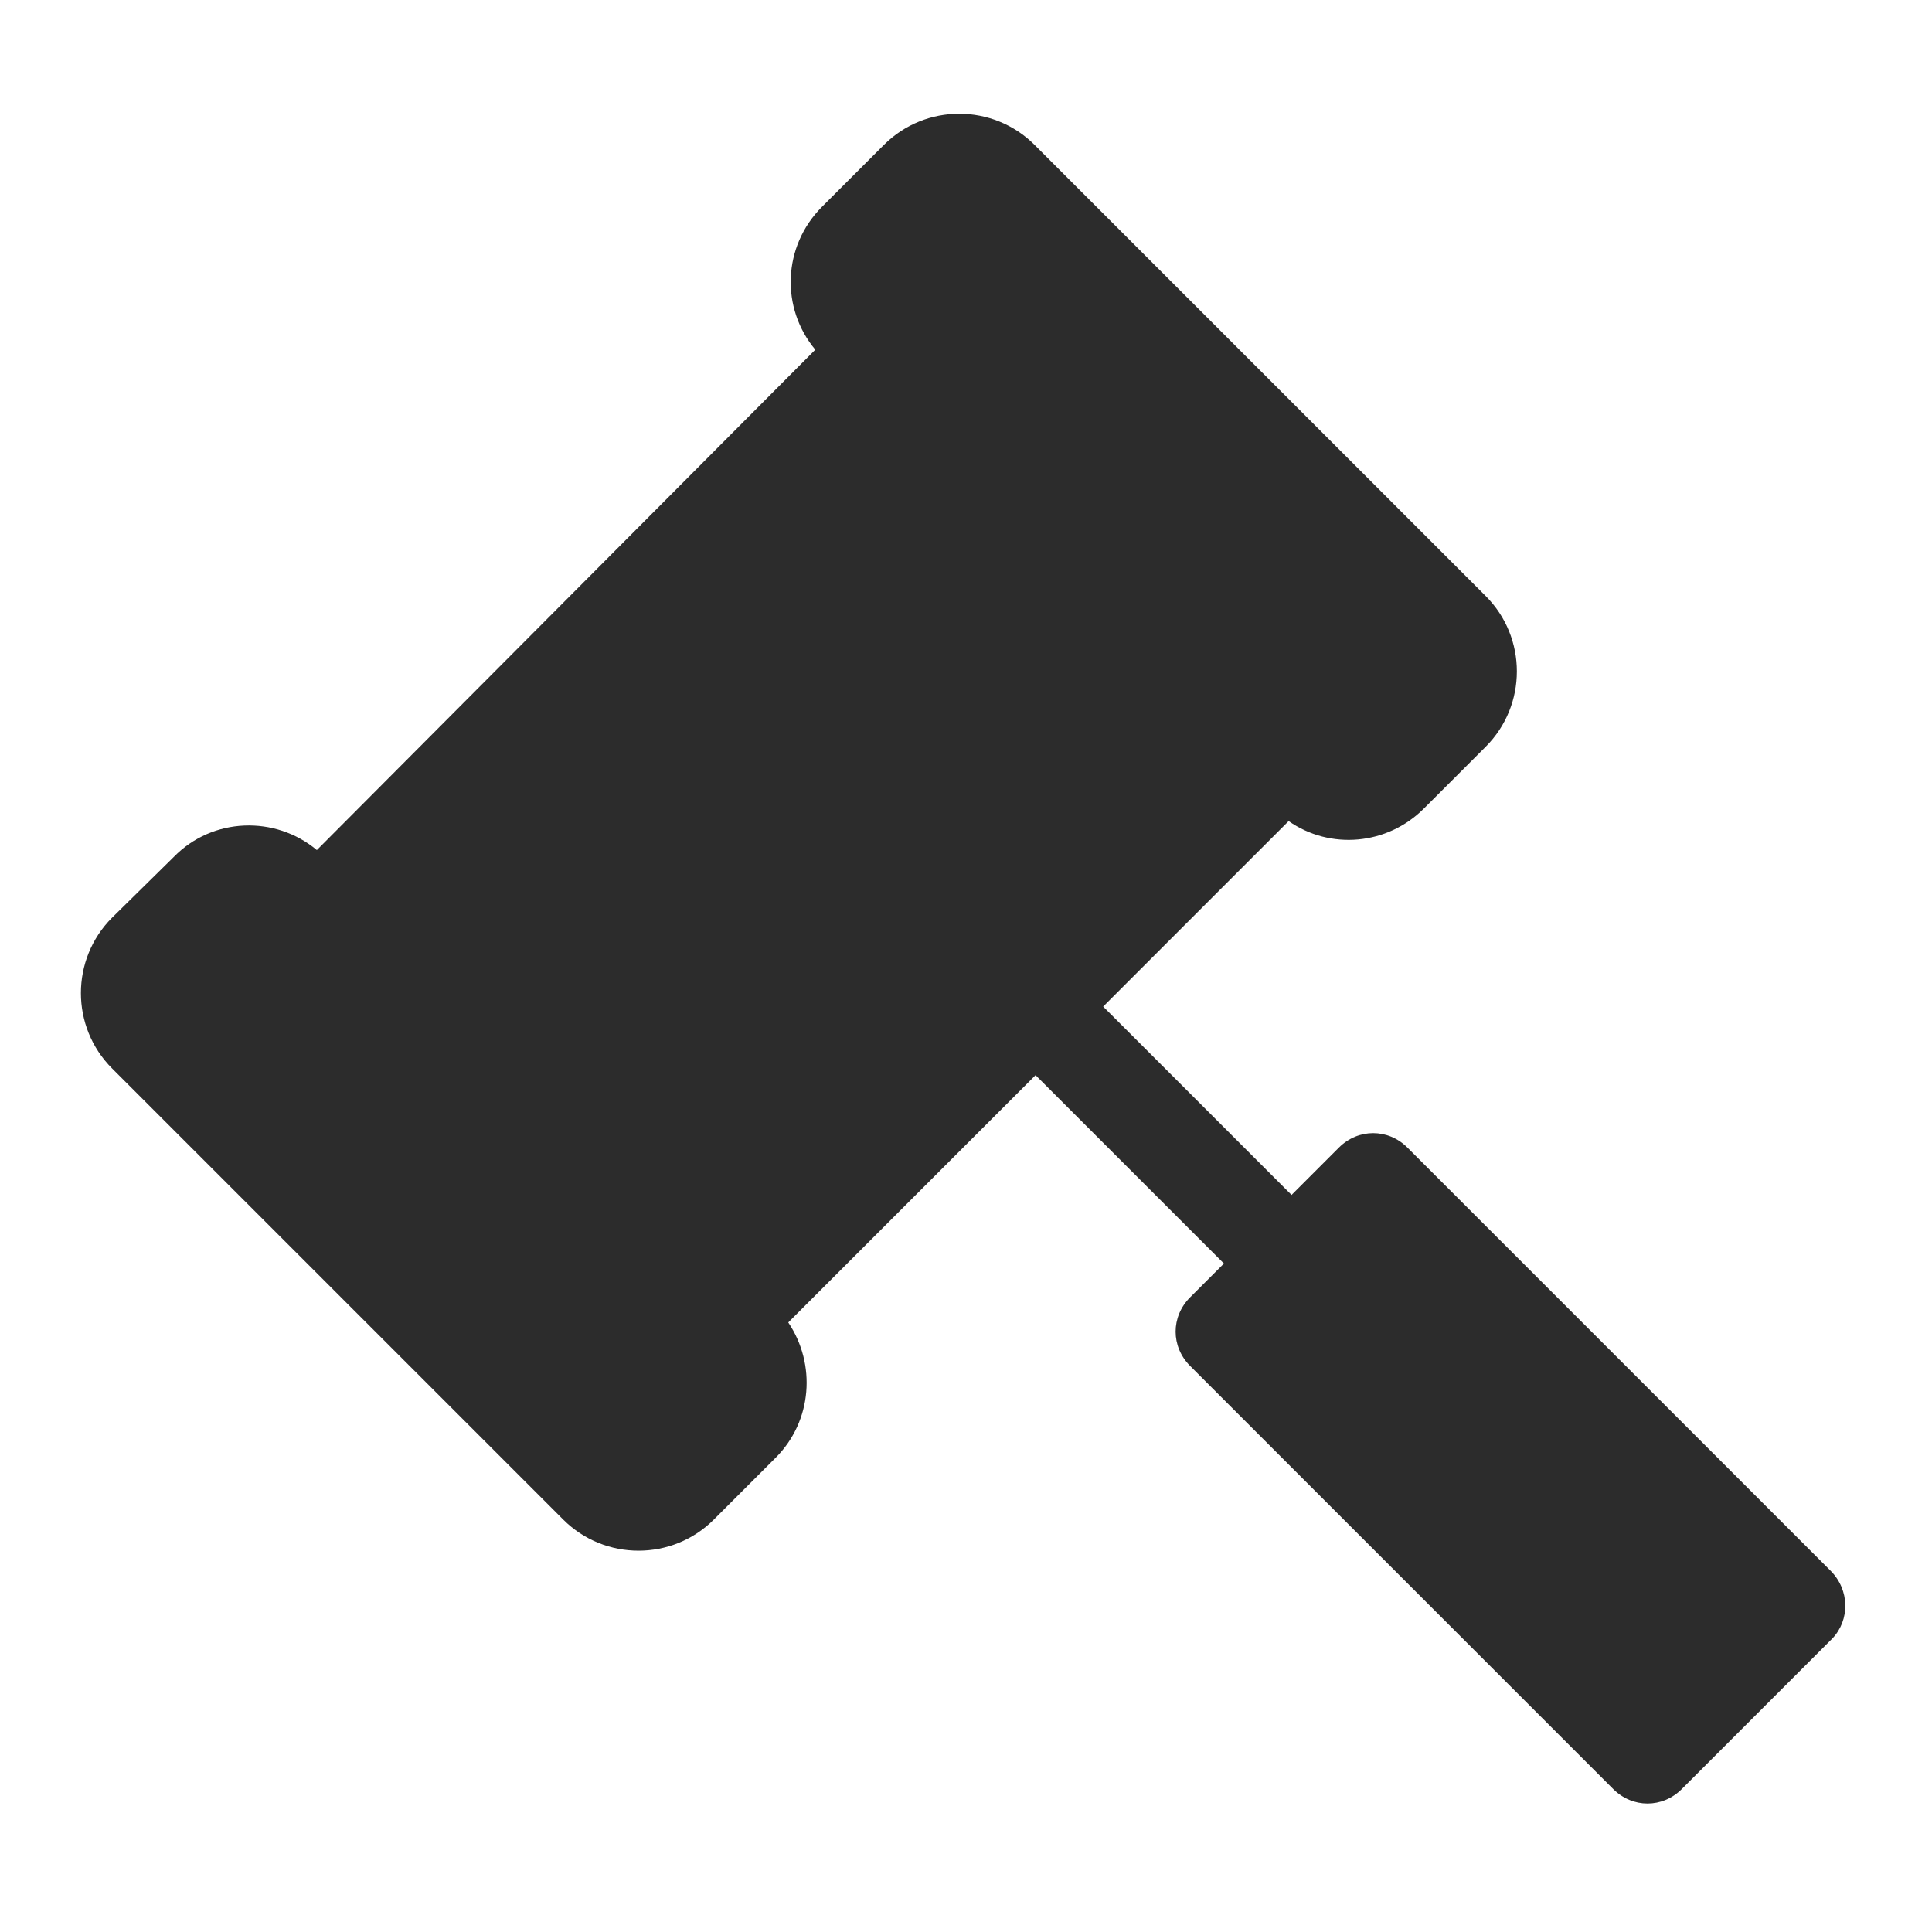
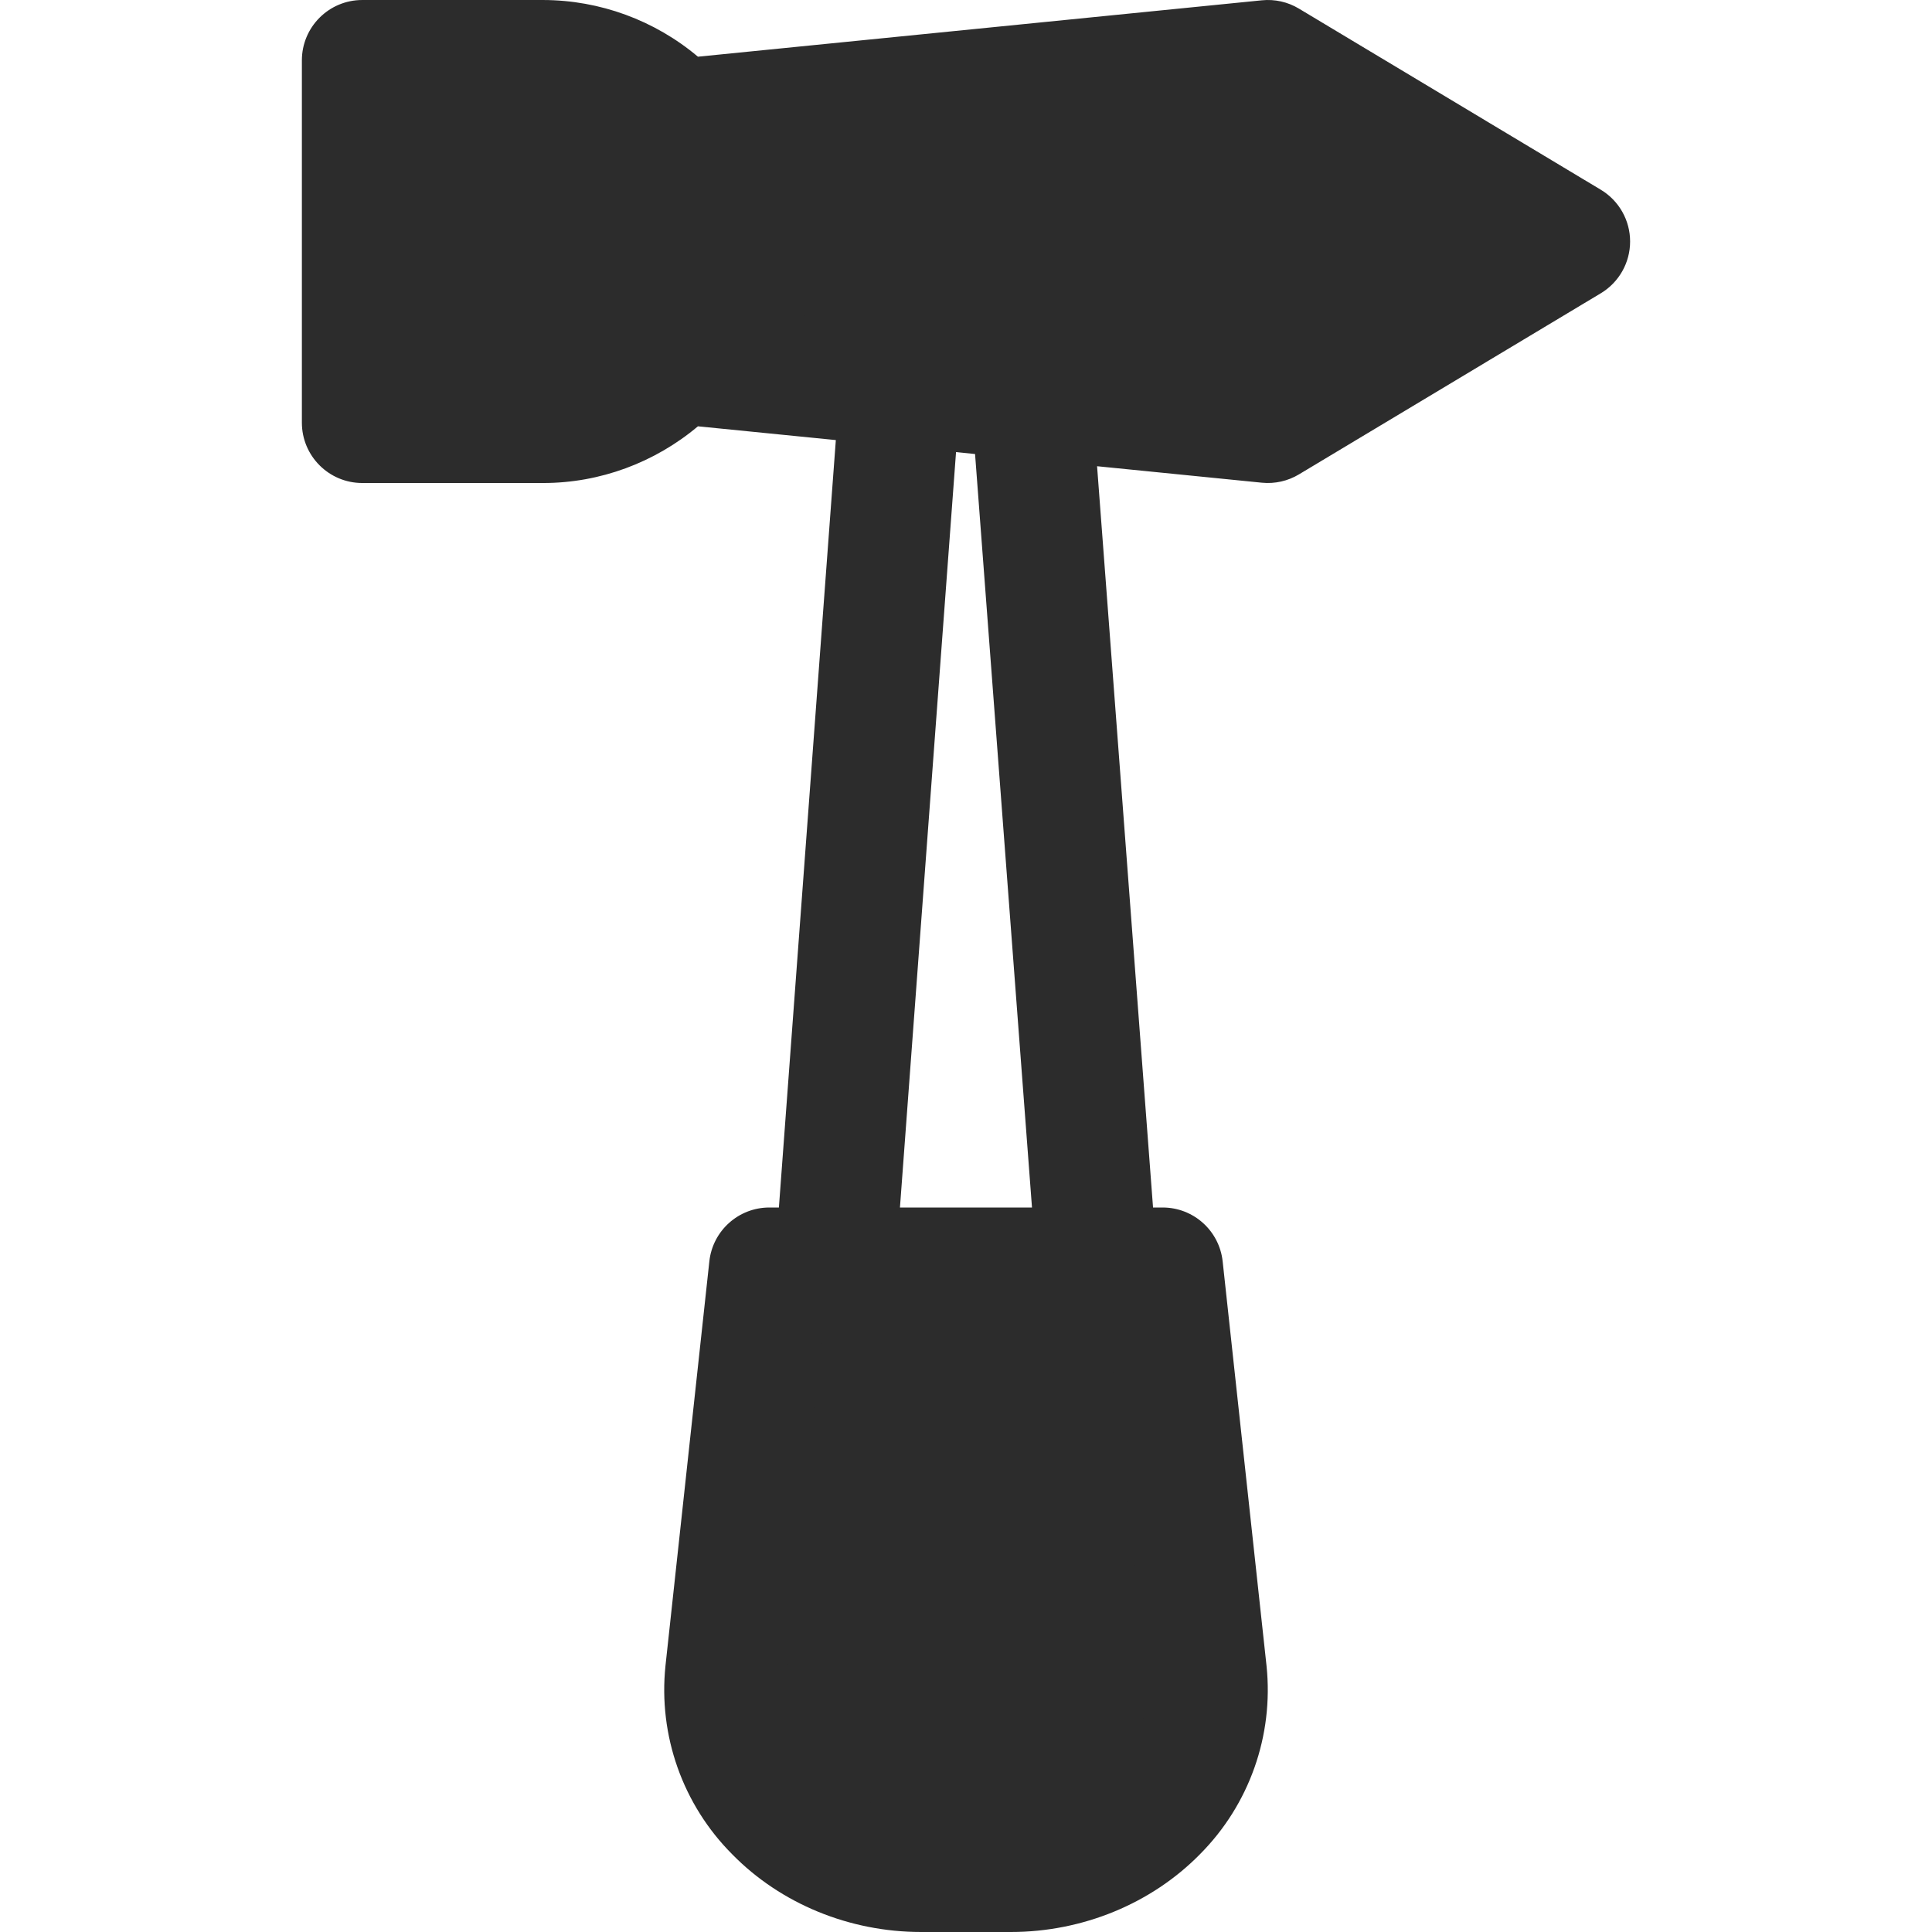
- <svg xmlns="http://www.w3.org/2000/svg" t="1634039395061" class="icon" viewBox="0 0 1024 1024" version="1.1" p-id="3437" width="200" height="200">
-   <defs>
-     <style type="text/css" />
-   </defs>
-   <path d="M970.24 832.512L745.984 608.256c-10.24-10.24-26.112-10.24-36.352 0l-25.088 25.088-99.84-99.84 98.304-98.304c22.016 15.36 52.224 12.8 71.68-6.656l32.768-32.768c22.016-22.016 22.016-57.856 0-79.872L548.352 76.8c-22.016-22.016-57.856-22.016-79.872 0l-32.768 32.768c-20.992 20.992-22.016 53.76-3.584 75.776L167.936 450.56c-22.016-18.432-55.296-17.408-75.776 3.584L59.392 486.4c-22.016 22.016-22.016 57.856 0 79.872l239.104 239.104c22.016 22.016 57.856 22.016 79.872 0l32.768-32.768c19.456-19.456 21.504-49.664 6.656-71.68l131.072-131.072 99.84 99.84-17.92 17.92c-10.24 10.24-10.24 26.112 0 36.352L855.04 948.224c10.24 10.24 26.112 10.24 36.352 0l79.872-79.872c9.216-9.728 9.216-25.6-1.024-35.84z" fill="#2c2c2c" p-id="3438" />
+ <svg xmlns="http://www.w3.org/2000/svg" t="1665843915004" class="icon" viewBox="0 0 1024 1024" version="1.1" p-id="861" width="200" height="200">
+   <path d="M639.487 886.433c2.912 27.008-6.688 53.888-26.432 73.984-19.744 20.096-47.808 31.584-77.248 31.584h-47.616c-29.44 0-57.504-11.456-77.248-31.584-19.744-20.096-29.344-46.976-26.432-73.984L407.808 672.001h208.383l23.296 214.431zM831.999 128.004l-159.999-96-313.439 31.36A95.424 95.424 0 0 0 288.001 32.004H192.001v191.999h96c28 0 52.992-12.192 70.56-31.36L671.999 224.003l159.999-96z" fill="#2c2c2c" p-id="862" />
+   <path d="M848.479 100.58l-159.999-96A31.84 31.84 0 0 0 668.799 0.164l-298.879 29.888A127.839 127.839 0 0 0 288.001 0.004H192.001a32 32 0 0 0-32 32v191.999a32 32 0 0 0 32 32h96c29.92 0 59.008-10.784 81.92-30.048l73.088 7.296L412.832 640.002h-5.056a32 32 0 0 0-31.808 28.544l-23.264 214.431a123.391 123.391 0 0 0 35.392 99.84C413.76 1009.024 450.24 1024 488.224 1024h47.552c37.952 0 74.432-15.008 100.16-41.152a123.391 123.391 0 0 0 35.36-99.84l-23.264-214.463a32 32 0 0 0-31.808-28.544h-5.088l-29.664-392.894 87.36 8.736a32 32 0 0 0 19.648-4.416l159.999-96a32 32 0 0 0 0-54.848zM587.488 704.001l20.16 185.919c1.888 17.376-4.48 34.88-17.44 48.096-13.696 13.984-33.536 21.984-54.4 21.984h-47.584c-20.896 0-40.736-8-54.432-22.016a59.616 59.616 0 0 1-17.44-48.064l20.16-185.919h150.975z m-110.496-64l29.728-400.382 10.08 1.024 30.176 399.358h-69.984zM664.639 191.107l-183.839-18.368c-0.416-0.064-0.736-0.32-1.184-0.32-0.32-0.064-0.64 0.096-0.96 0.096l-116.896-11.712a31.84 31.84 0 0 0-26.784 10.24C322.561 184.515 305.857 192.003 288.001 192.003H224.001V64.004h64c17.888 0 34.56 7.456 46.976 20.992a32 32 0 0 0 26.784 10.208l302.879-30.304L769.823 128.004 664.639 191.107z" fill="#2c2c2c" p-id="863" />
</svg>
